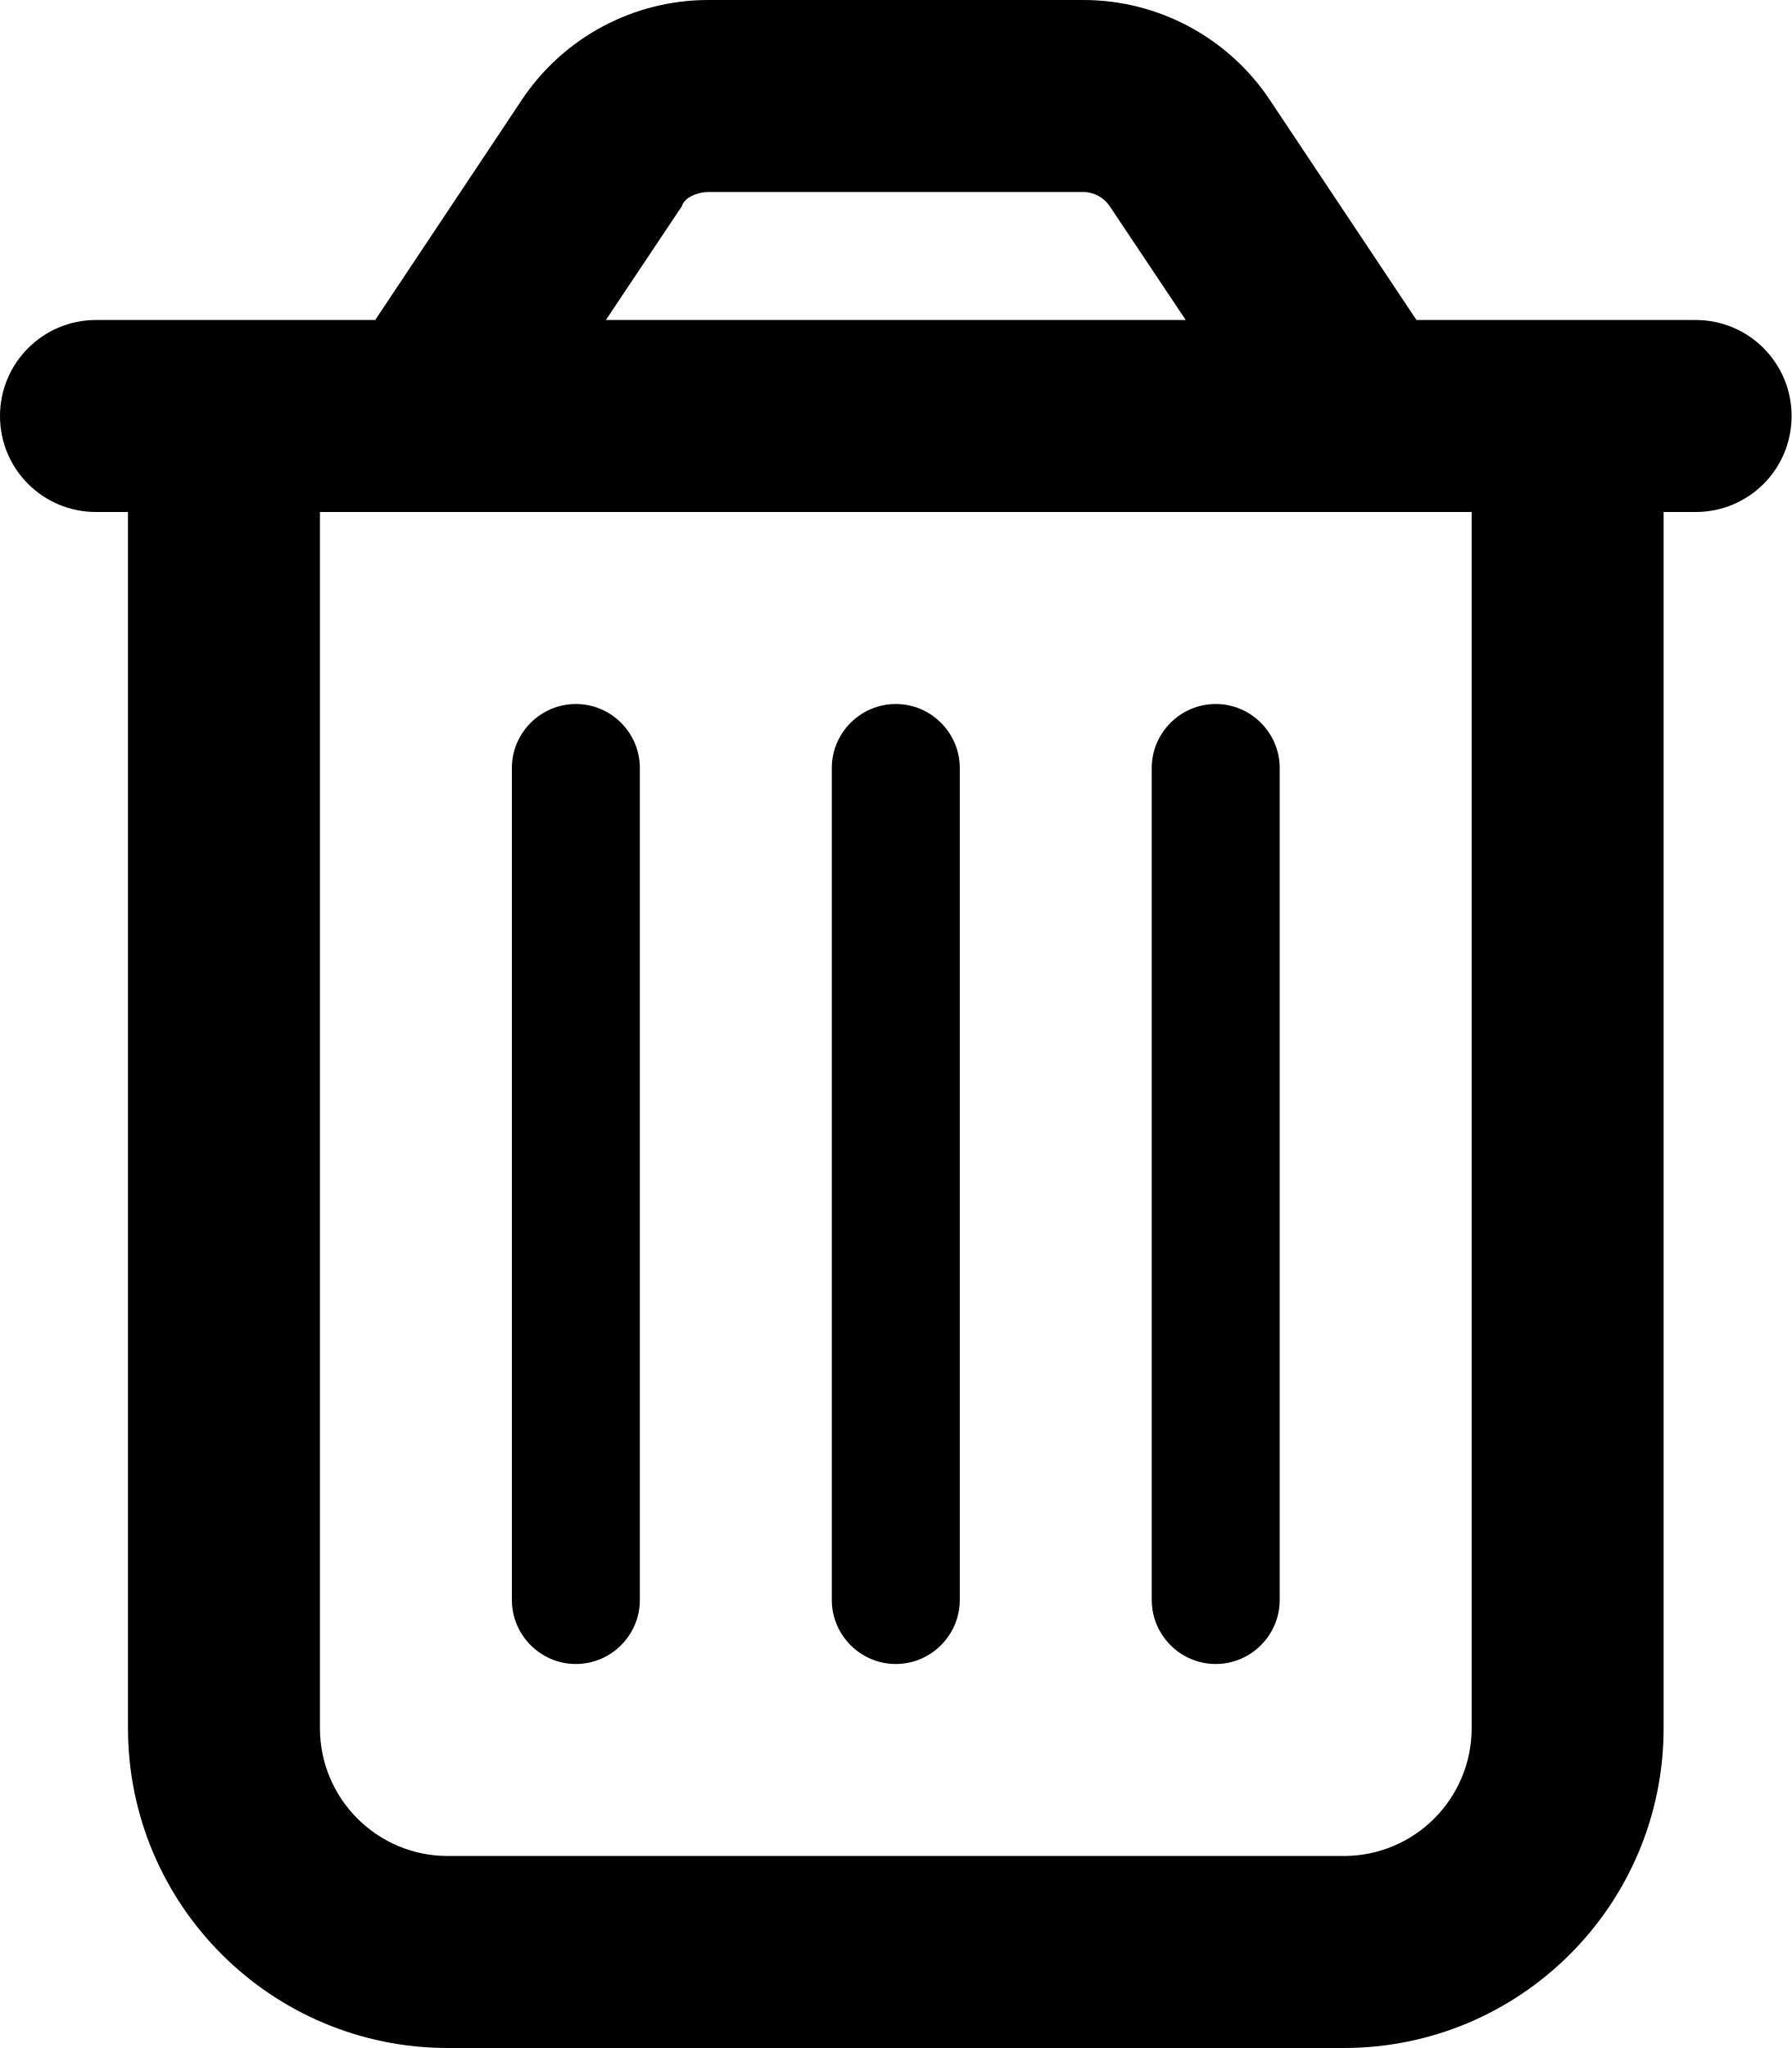
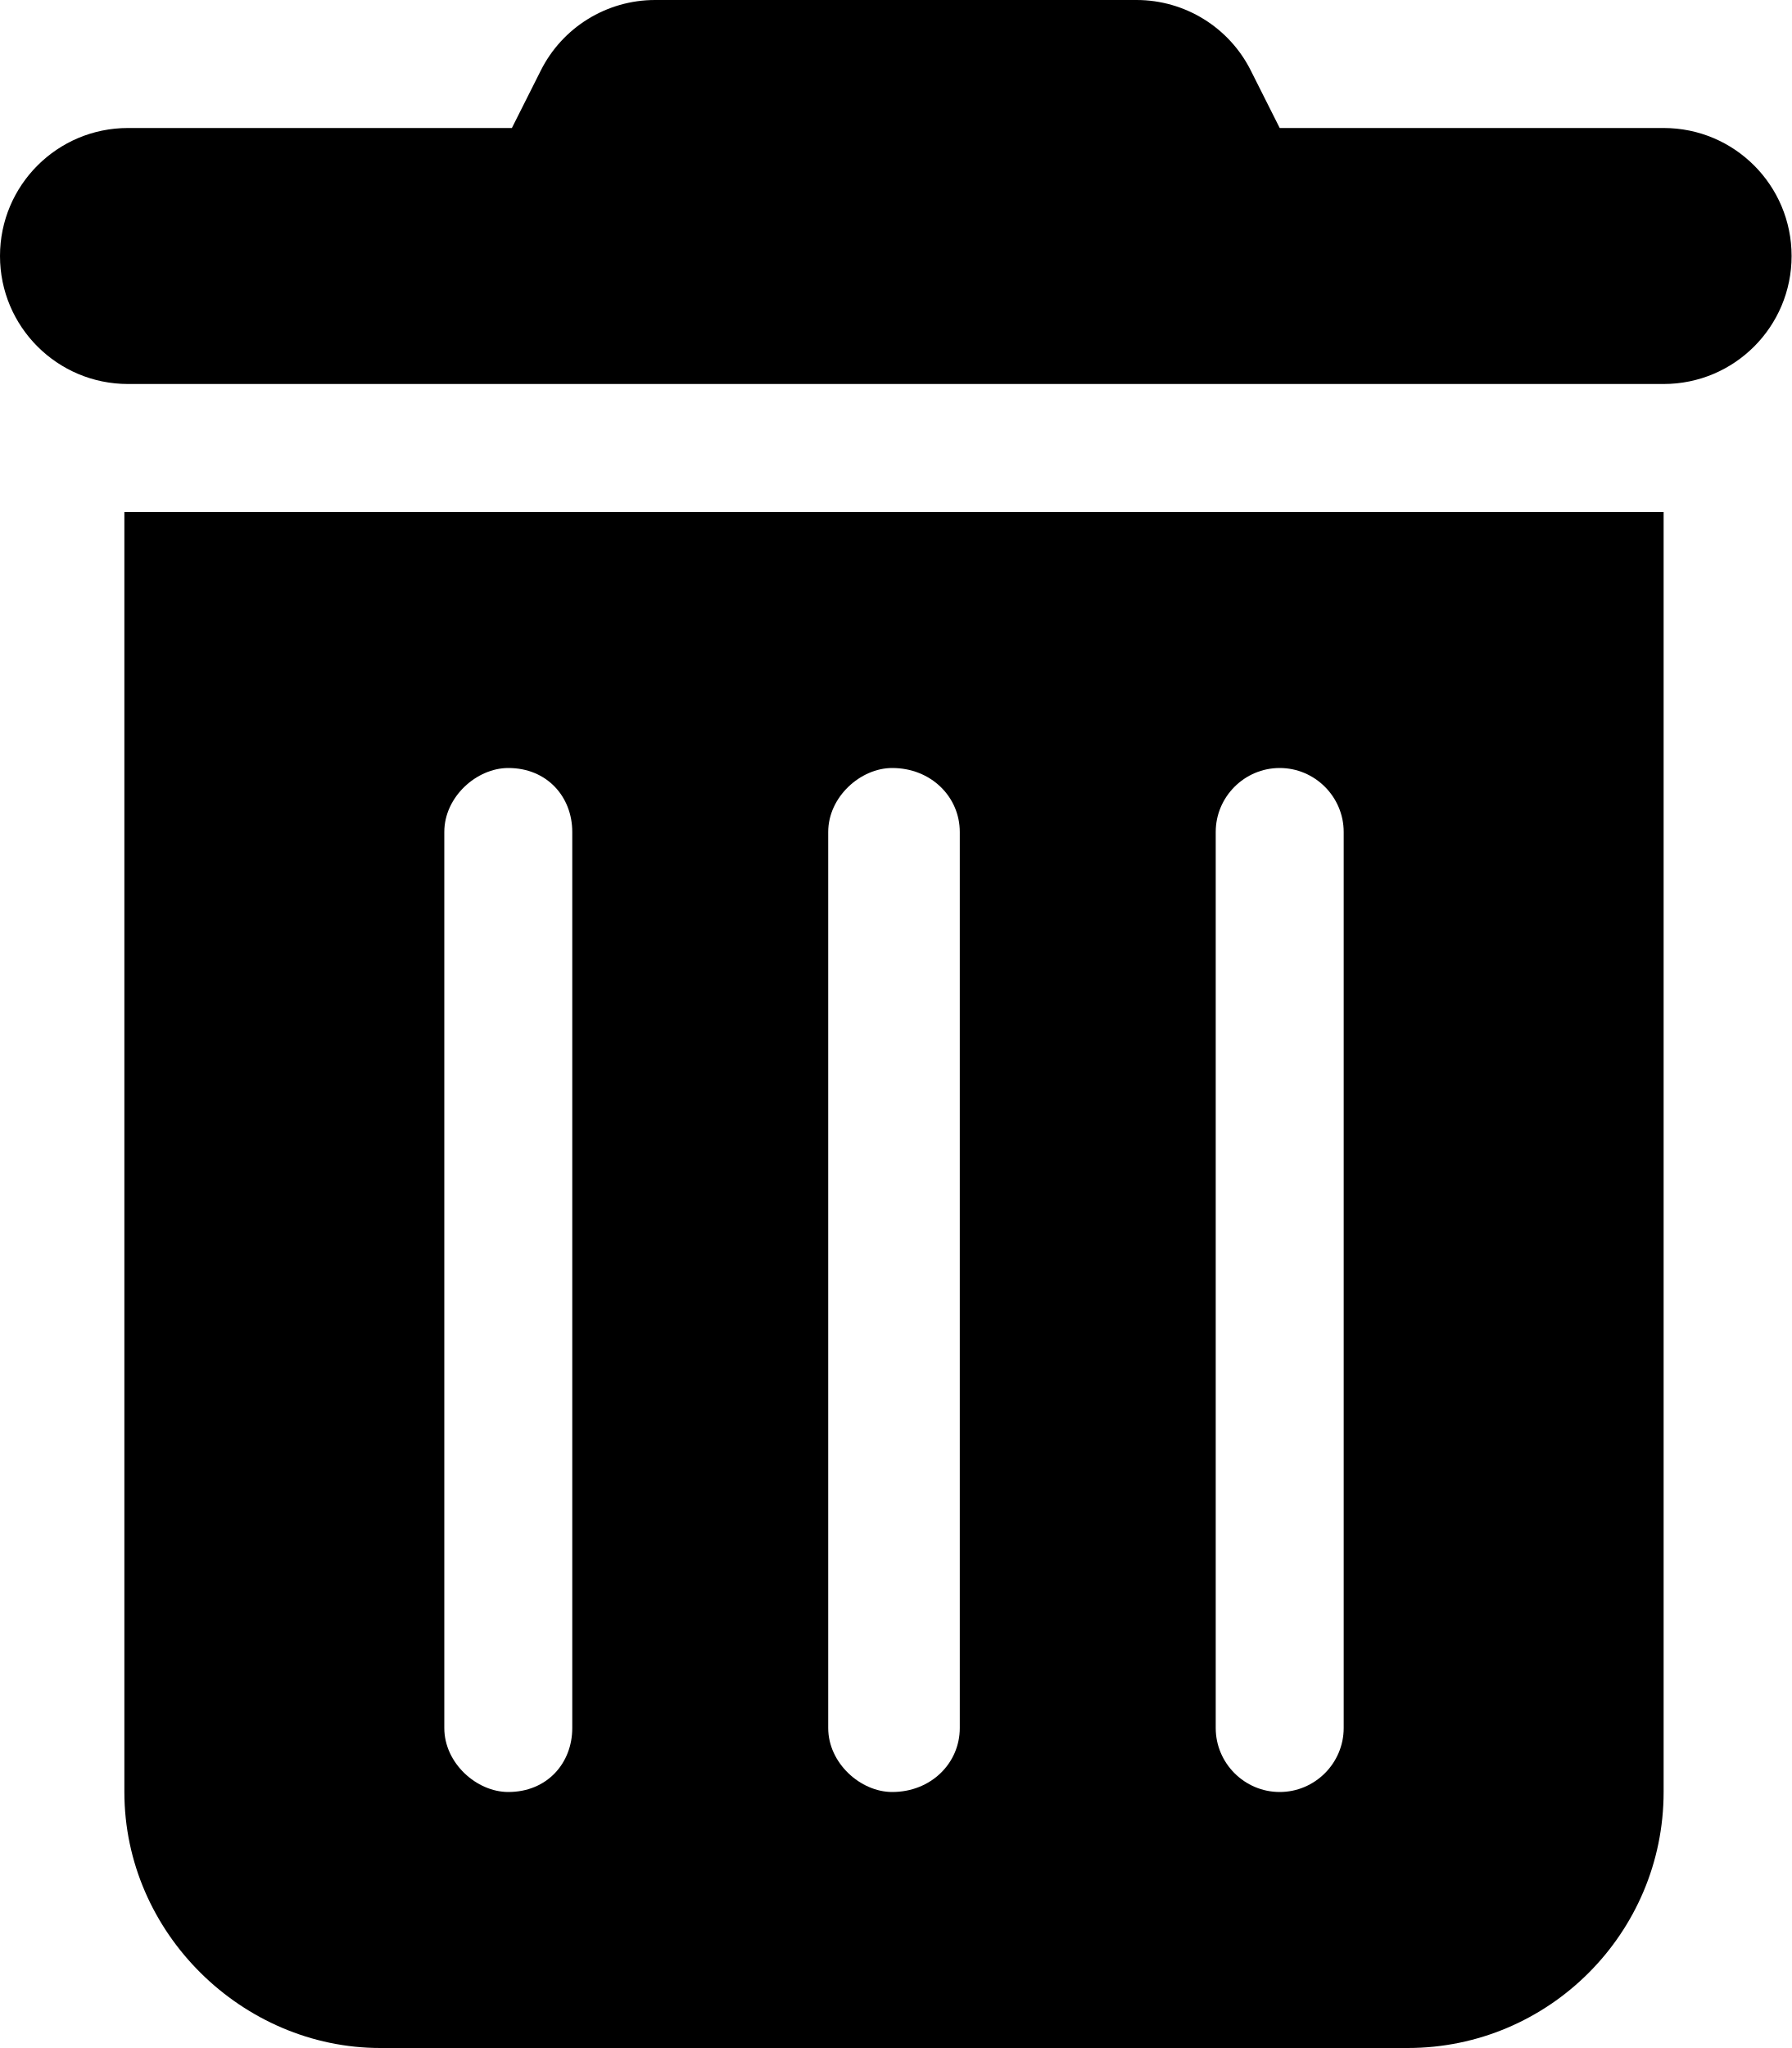
<svg xmlns="http://www.w3.org/2000/svg" viewBox="0 0 448 512">
-   <path d="M160 400C160 408.8 152.8 416 144 416C135.2 416 128 408.8 128 400V192C128 183.2 135.2 176 144 176C152.8 176 160 183.2 160 192V400zM240 400C240 408.8 232.8 416 224 416C215.2 416 208 408.8 208 400V192C208 183.2 215.2 176 224 176C232.8 176 240 183.2 240 192V400zM320 400C320 408.8 312.8 416 304 416C295.2 416 288 408.8 288 400V192C288 183.2 295.2 176 304 176C312.8 176 320 183.2 320 192V400zM317.5 24.94L354.2 80H424C437.3 80 448 90.75 448 104C448 117.3 437.3 128 424 128H416V432C416 476.2 380.2 512 336 512H112C67.82 512 32 476.2 32 432V128H24C10.75 128 0 117.3 0 104C0 90.75 10.75 80 24 80H93.82L130.5 24.94C140.9 9.357 158.4 0 177.1 0H270.9C289.6 0 307.1 9.358 317.5 24.94H317.5zM151.5 80H296.5L277.5 51.56C276 49.34 273.5 48 270.9 48H177.1C174.5 48 171.1 49.34 170.5 51.56L151.5 80zM80 432C80 449.7 94.33 464 112 464H336C353.7 464 368 449.7 368 432V128H80V432z" />
+   <path d="M135.2 17.69C140.6 6.848 151.7 0 163.8 0H284.2C296.3 0 307.4 6.848 312.8 17.69L320 32H416C433.7 32 448 46.33 448 64C448 81.67 433.7 96 416 96H32C14.33 96 0 81.67 0 64C0 46.33 14.33 32 32 32H128L135.2 17.69zM31.1 128H416V448C416 483.3 387.3 512 352 512H95.1C60.65 512 31.1 483.3 31.1 448V128zM111.1 208V432C111.1 440.8 119.2 448 127.1 448C136.8 448 143.1 440.8 143.1 432V208C143.1 199.2 136.8 192 127.1 192C119.2 192 111.1 199.2 111.1 208zM207.1 208V432C207.1 440.8 215.2 448 223.1 448C232.8 448 240 440.8 240 432V208C240 199.2 232.8 192 223.1 192C215.2 192 207.1 199.2 207.1 208zM304 208V432C304 440.8 311.2 448 320 448C328.8 448 336 440.8 336 432V208C336 199.2 328.8 192 320 192C311.2 192 304 199.2 304 208z" />
</svg>
